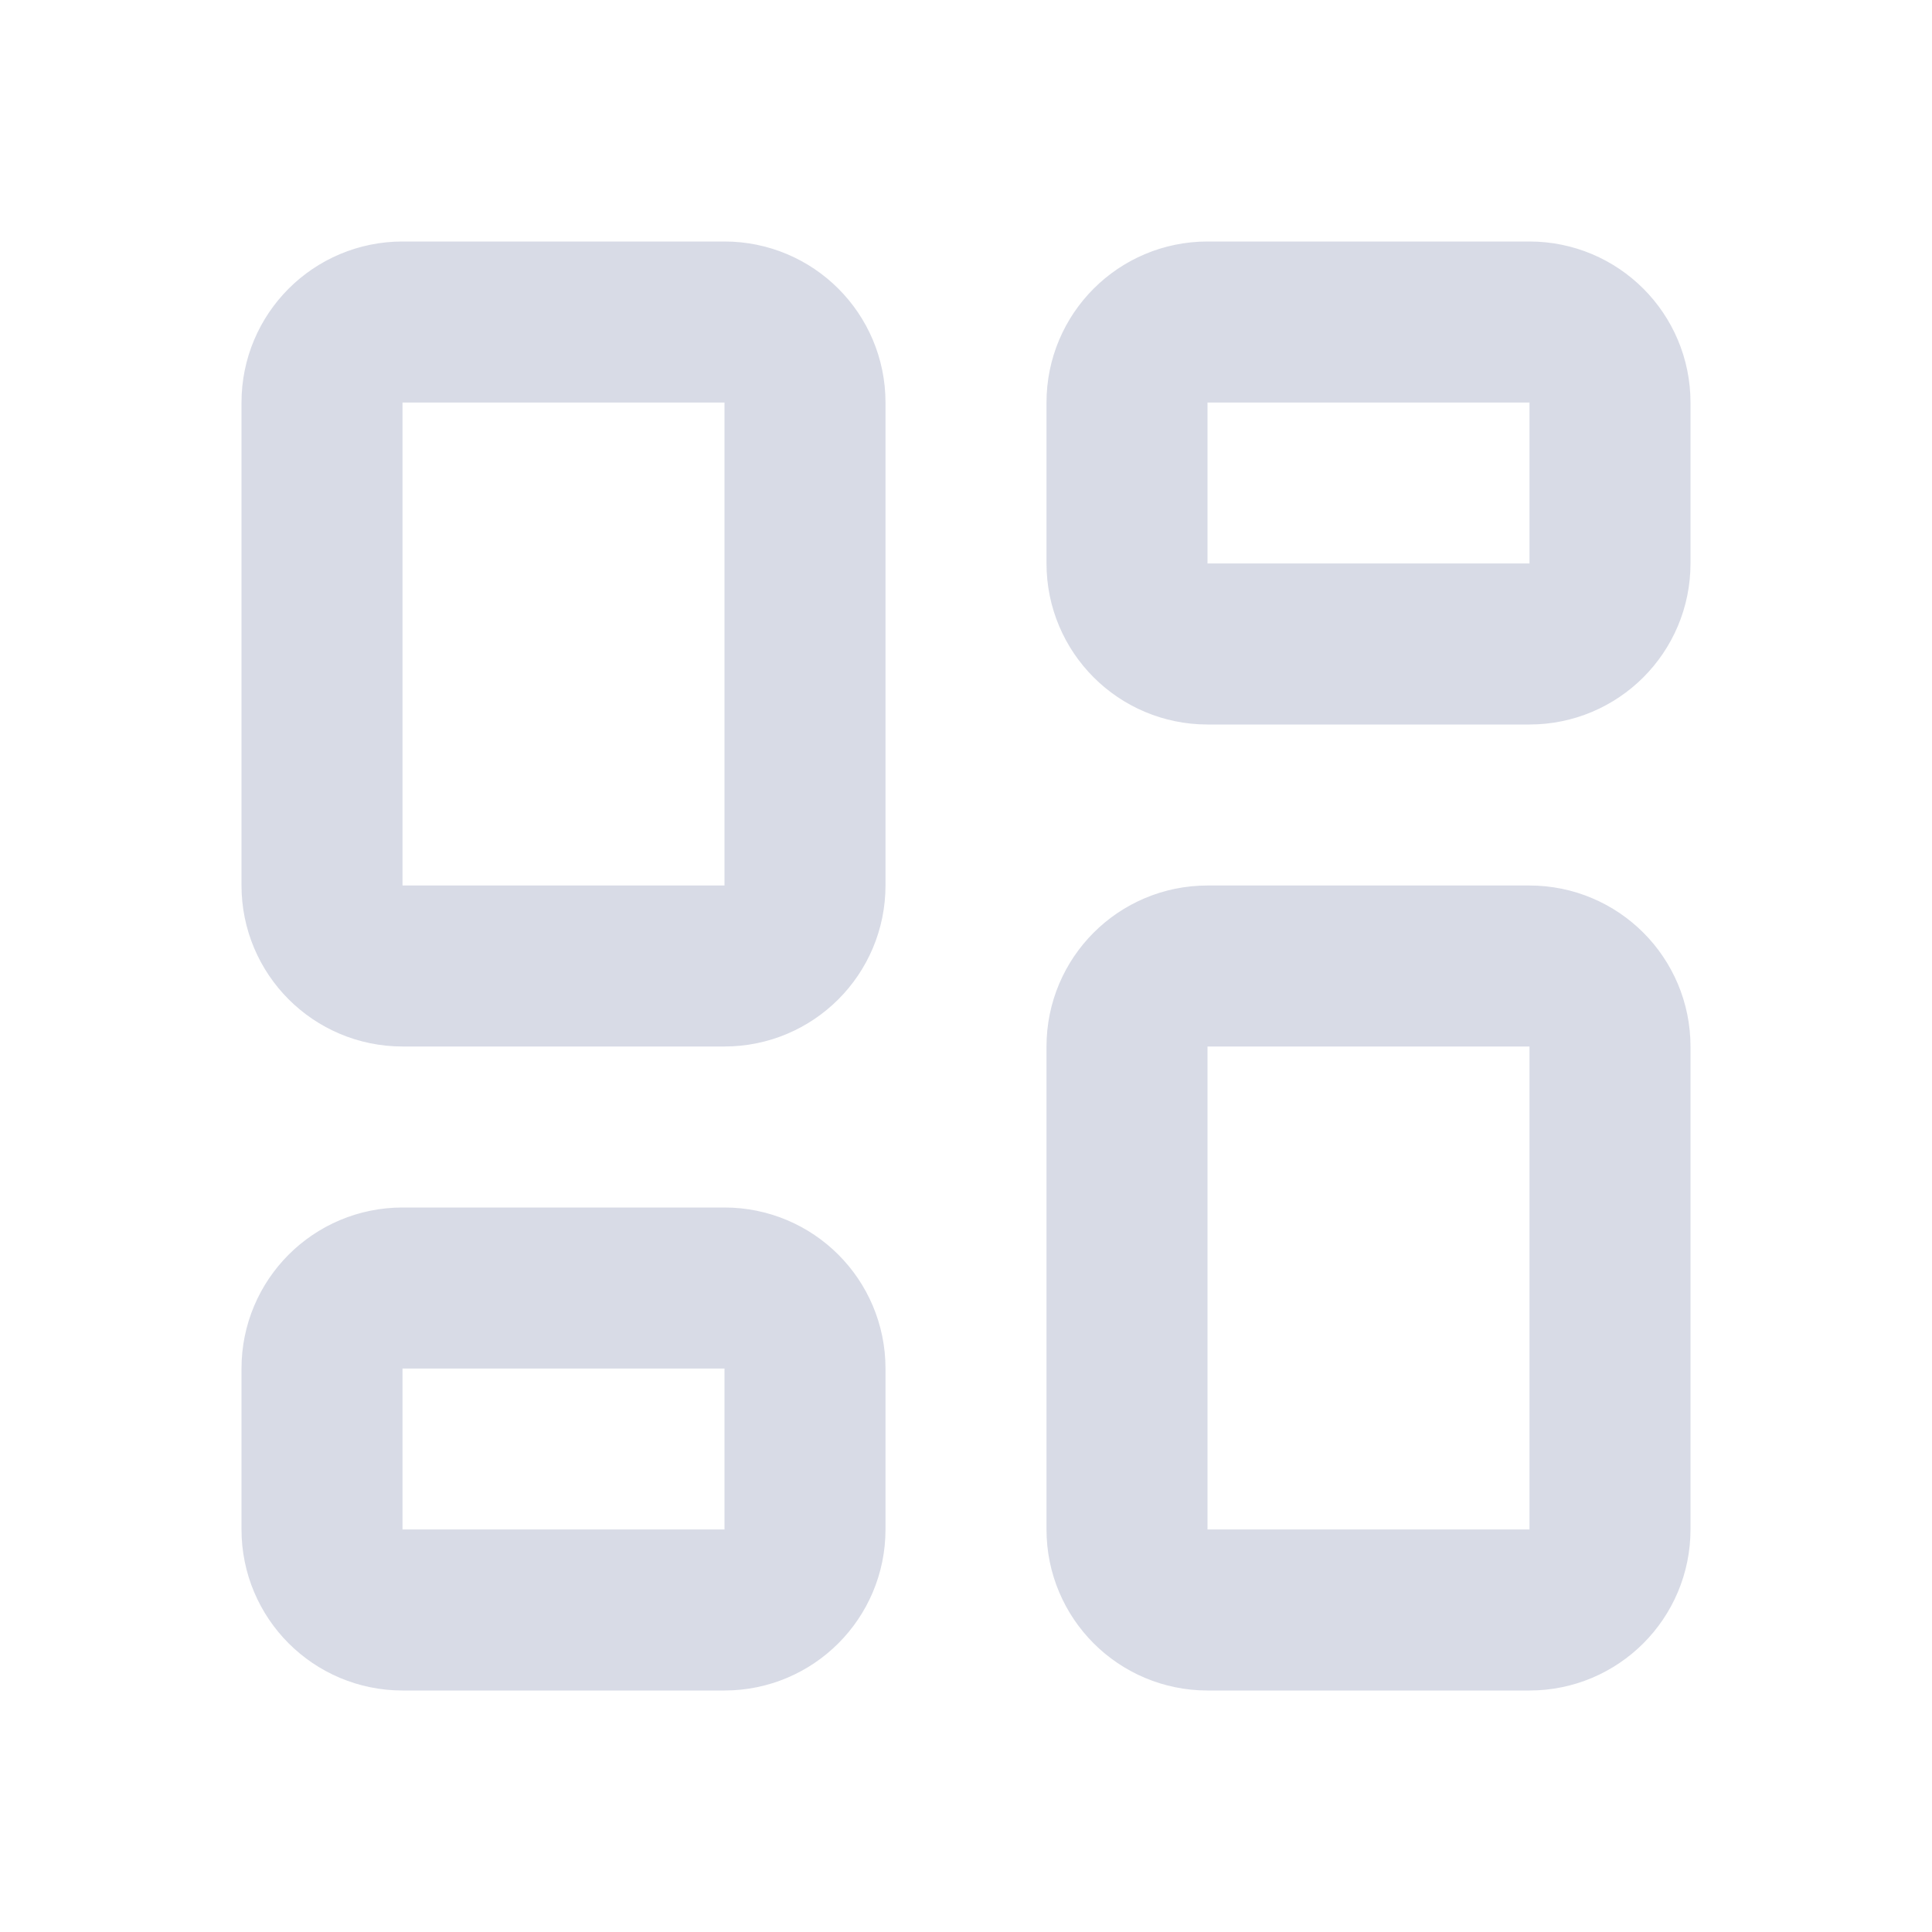
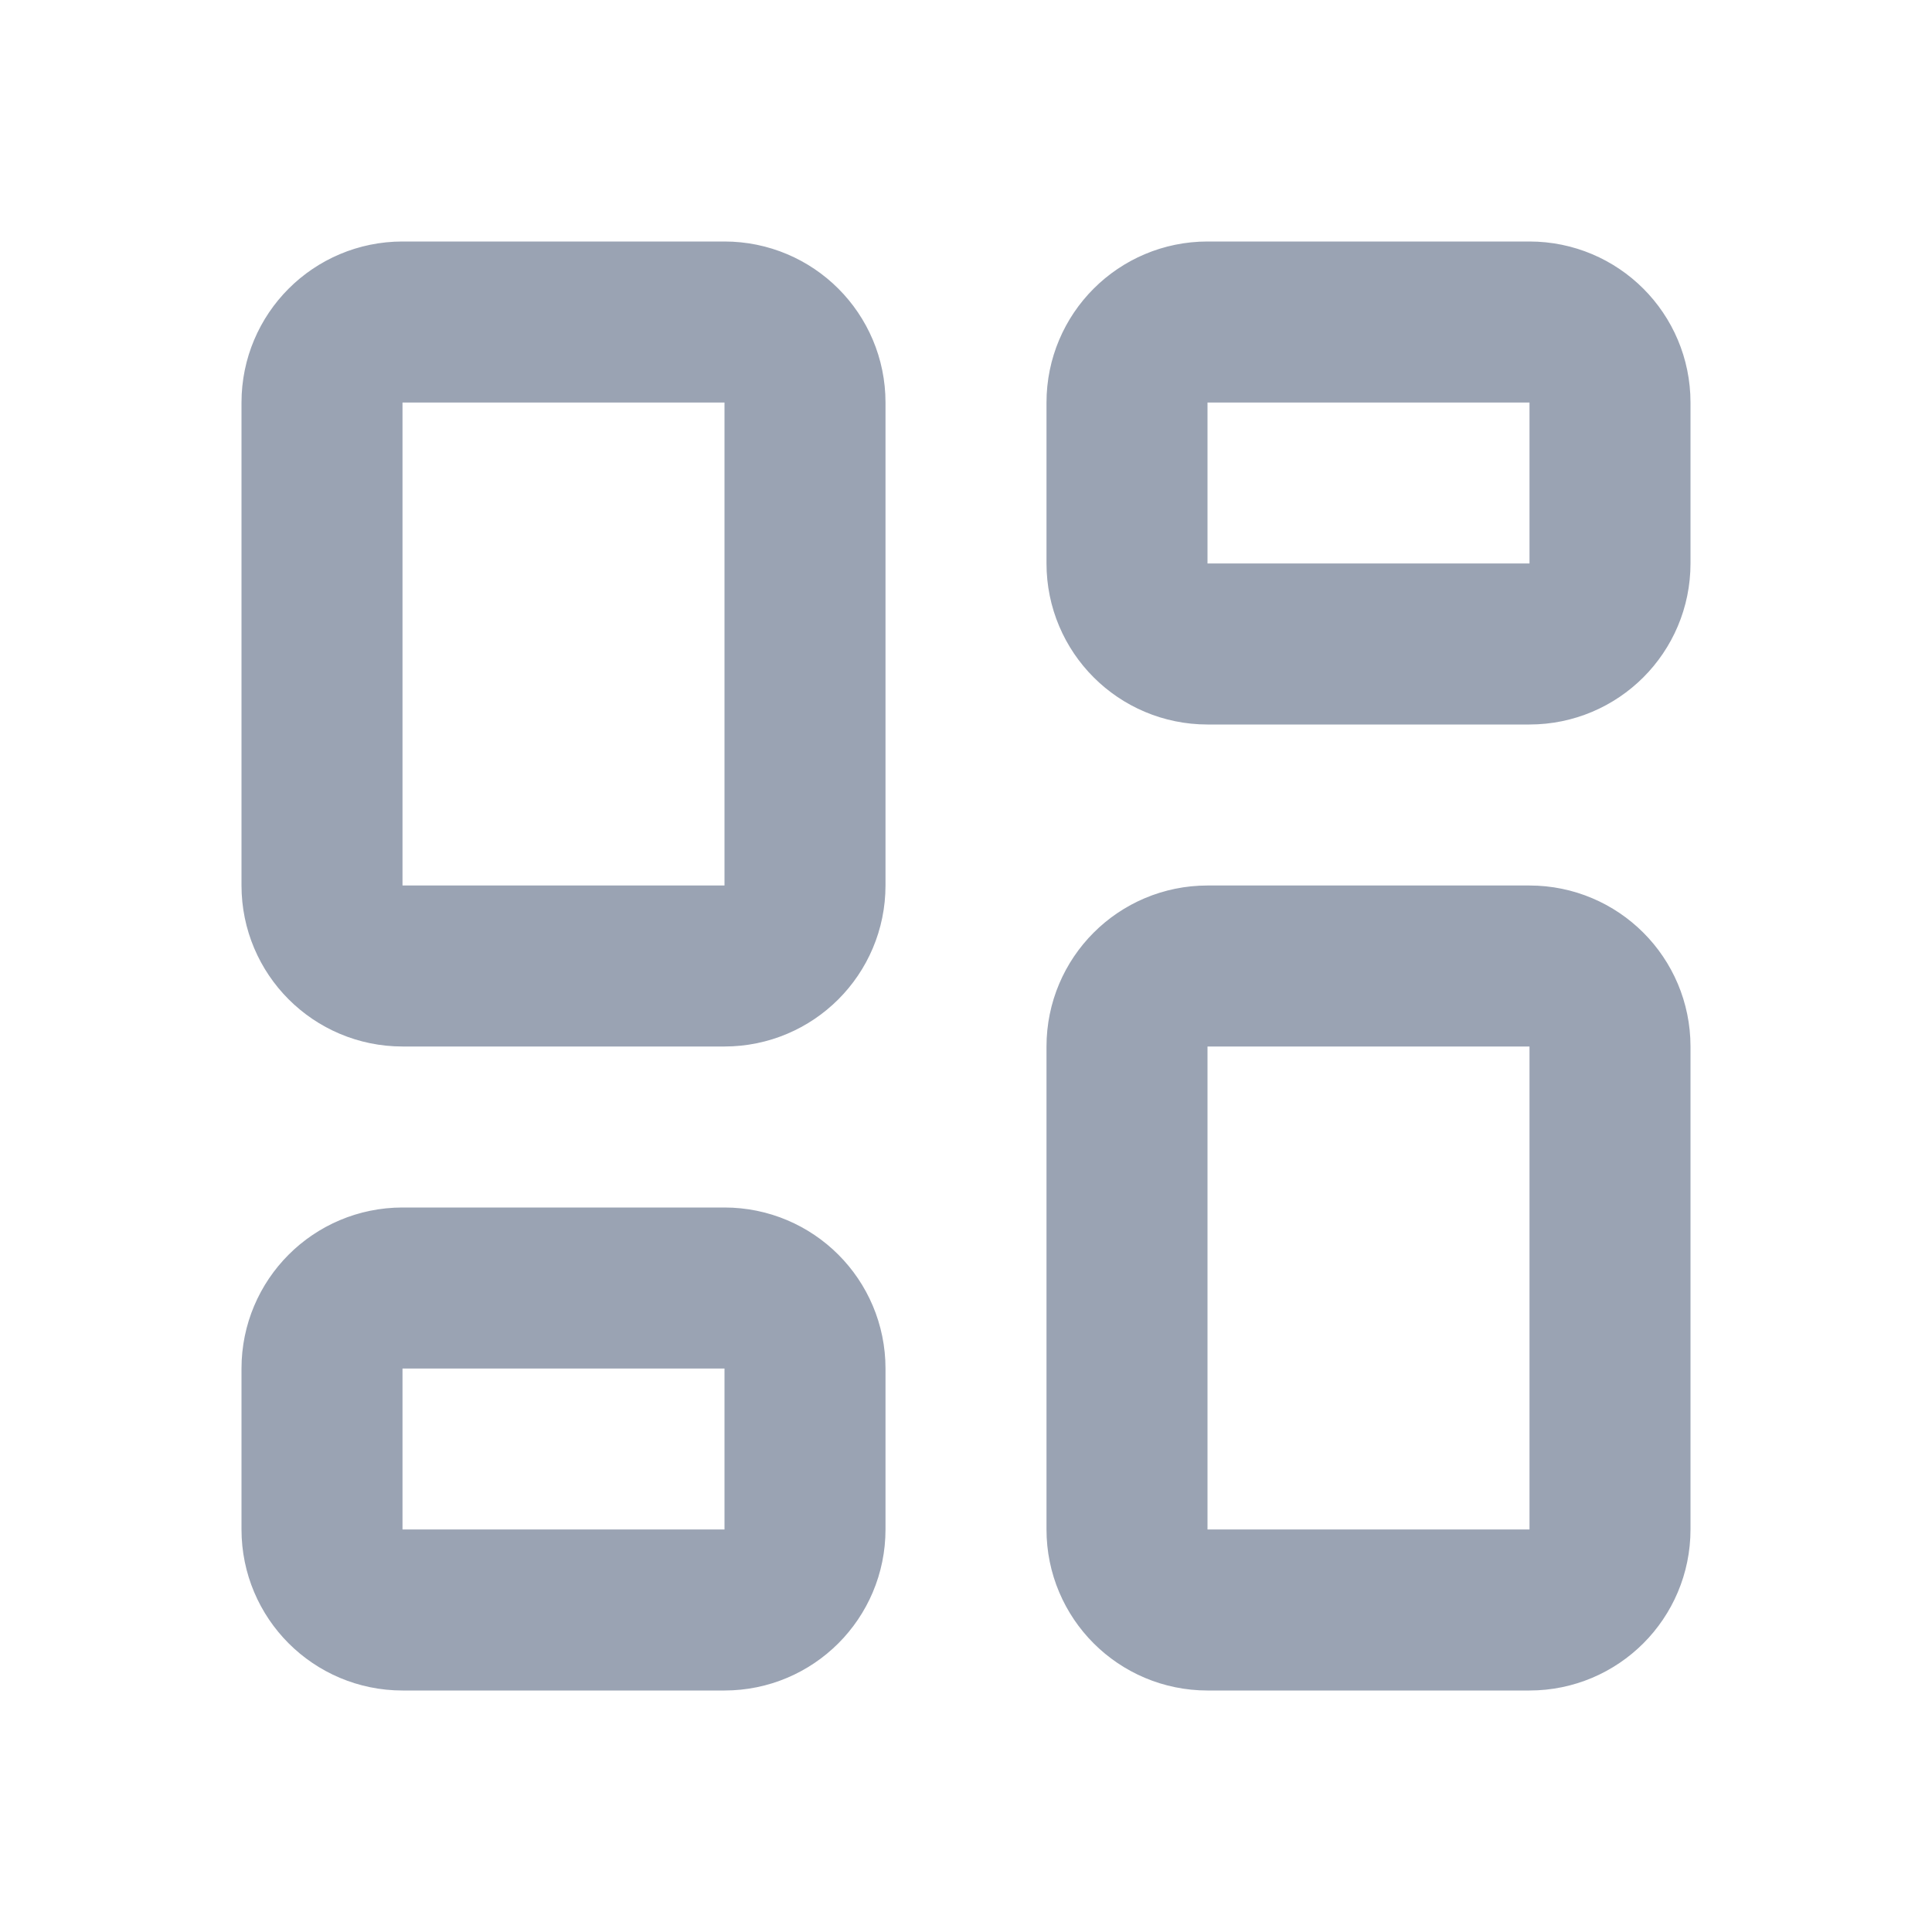
- <svg xmlns="http://www.w3.org/2000/svg" width="24" height="24" viewBox="0 0 24 24" fill="none" stroke="#d8dbe6" stroke-width="2" stroke-linecap="round" stroke-linejoin="round">
+ <svg xmlns="http://www.w3.org/2000/svg" width="24" height="24" viewBox="0 0 24 24" fill="none" stroke="#9aa3b3" stroke-width="2" stroke-linecap="round" stroke-linejoin="round">
  <path d="M5 4h4a1 1 0 0 1 1 1v6a1 1 0 0 1 -1 1h-4a1 1 0 0 1 -1 -1v-6a1 1 0 0 1 1 -1" />
  <path d="M5 16h4a1 1 0 0 1 1 1v2a1 1 0 0 1 -1 1h-4a1 1 0 0 1 -1 -1v-2a1 1 0 0 1 1 -1" />
  <path d="M15 12h4a1 1 0 0 1 1 1v6a1 1 0 0 1 -1 1h-4a1 1 0 0 1 -1 -1v-6a1 1 0 0 1 1 -1" />
  <path d="M15 4h4a1 1 0 0 1 1 1v2a1 1 0 0 1 -1 1h-4a1 1 0 0 1 -1 -1v-2a1 1 0 0 1 1 -1" />
</svg>
